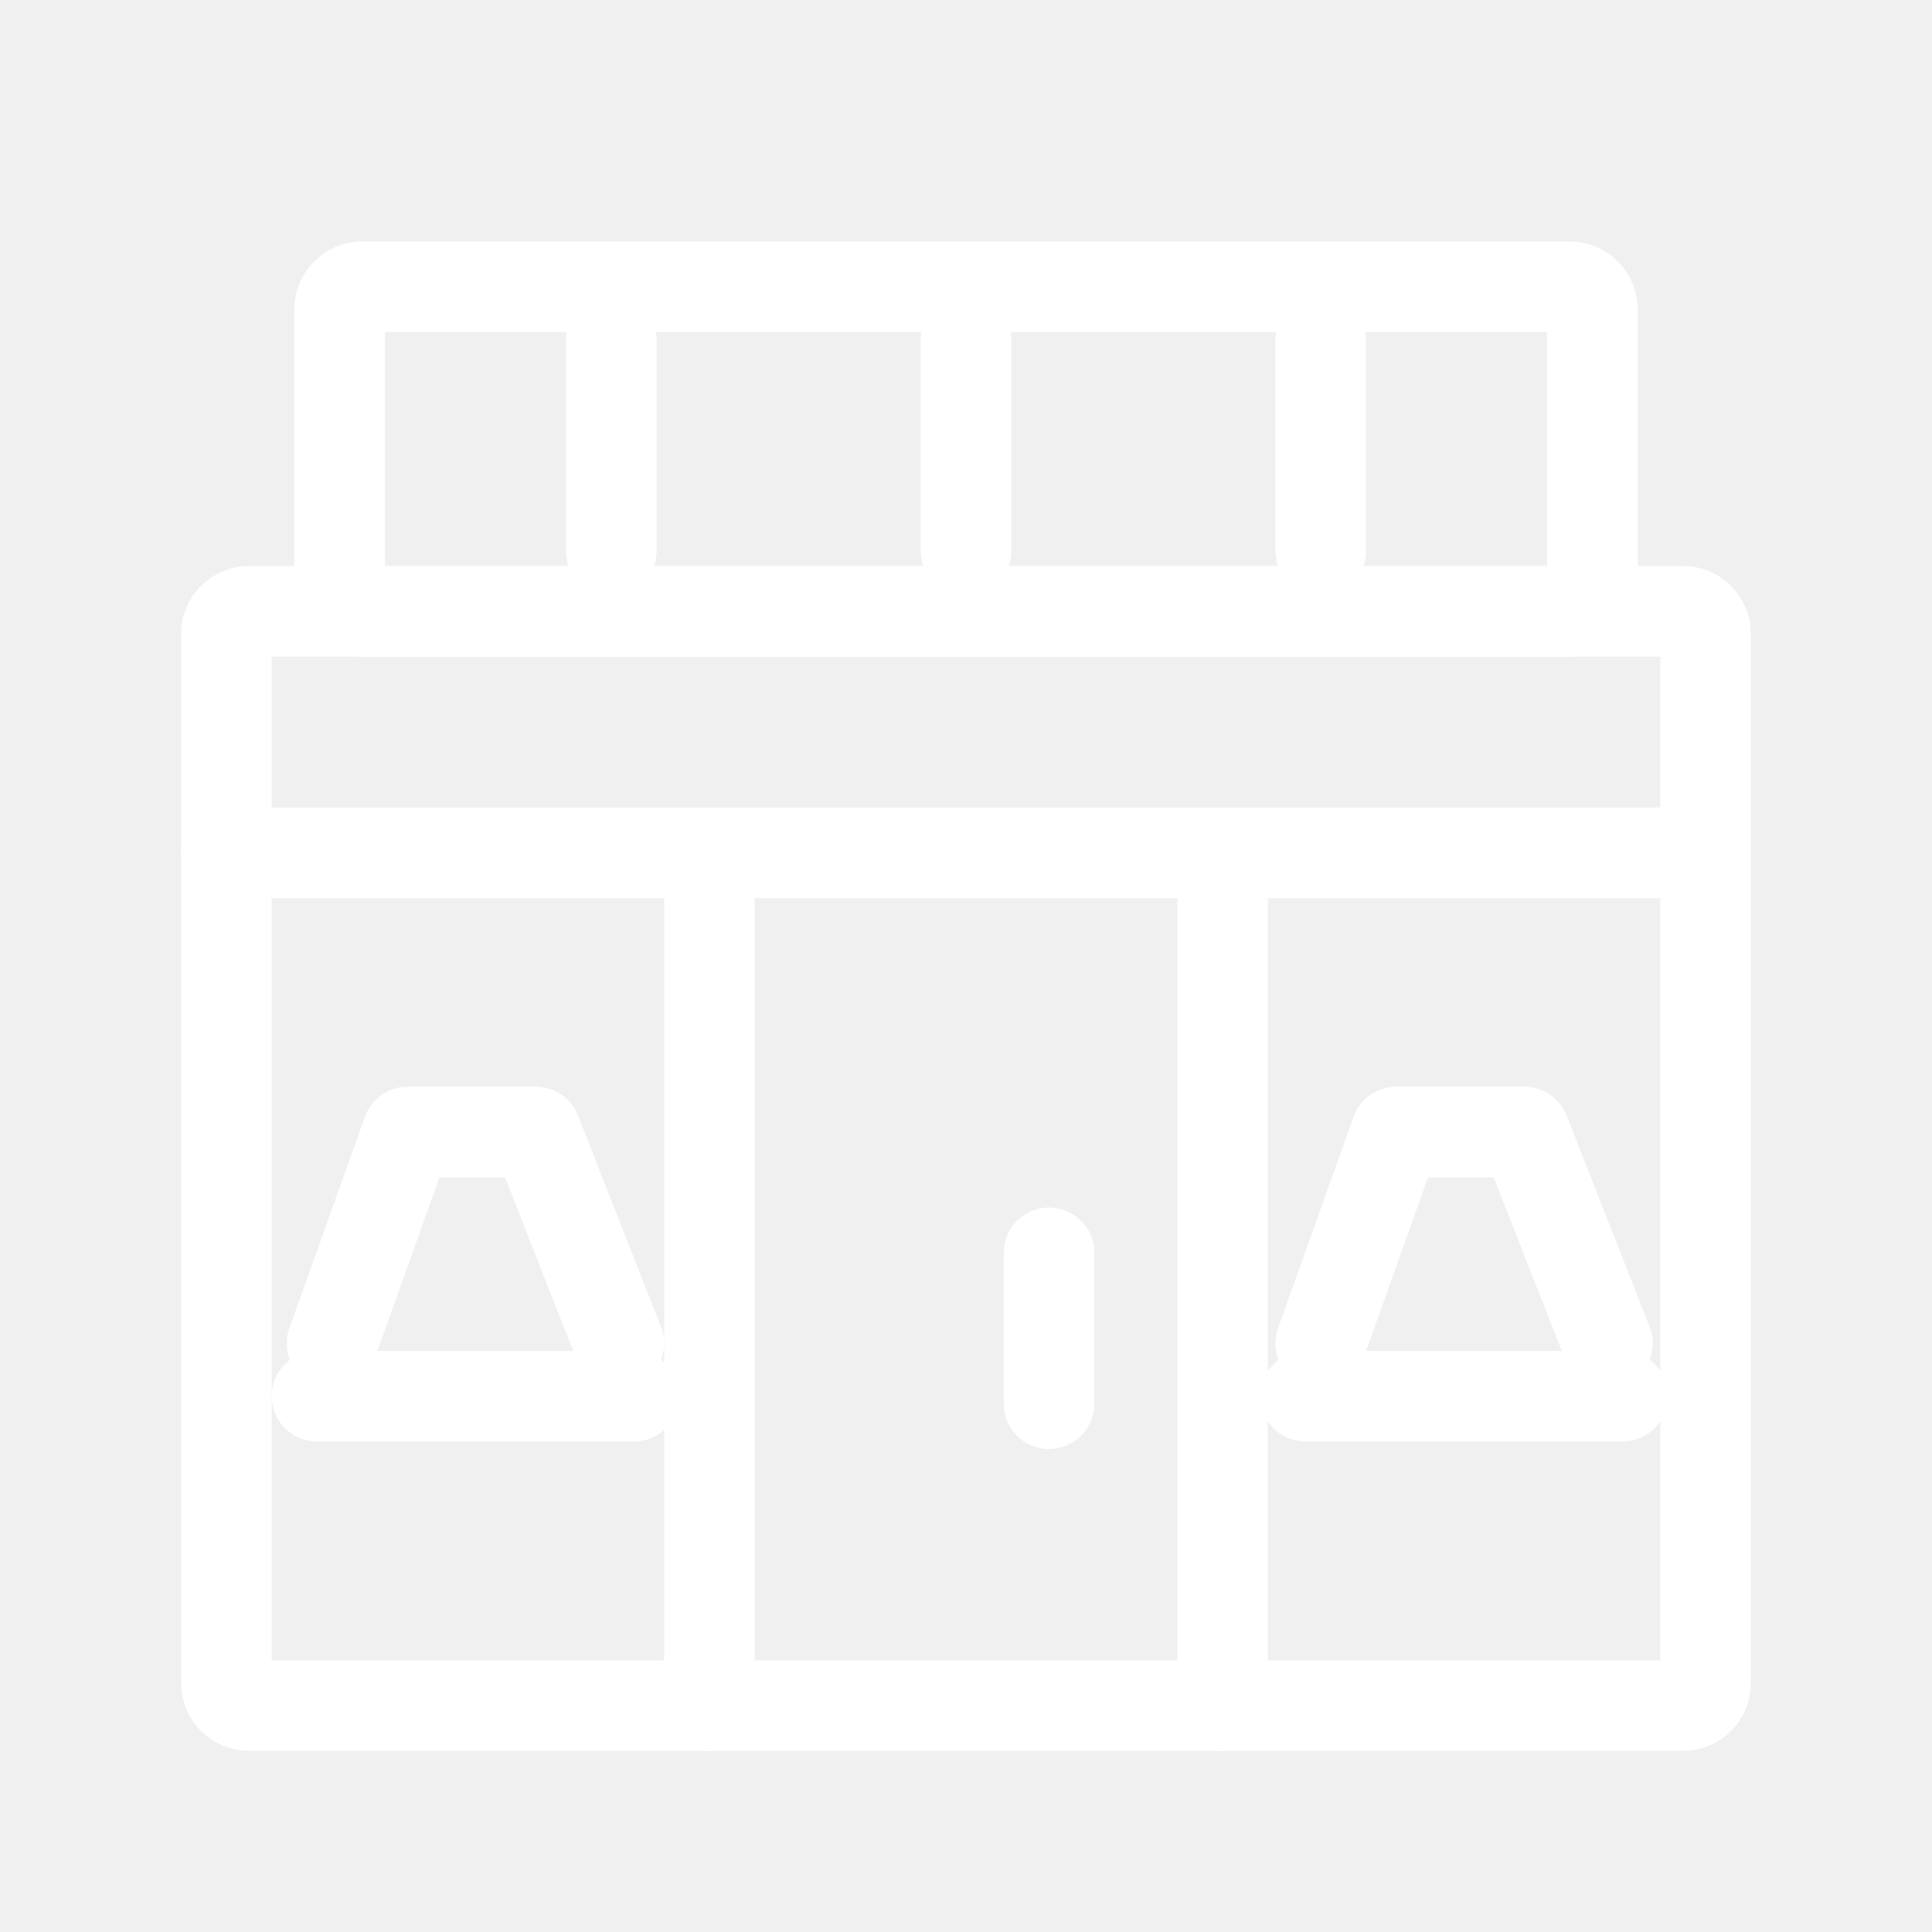
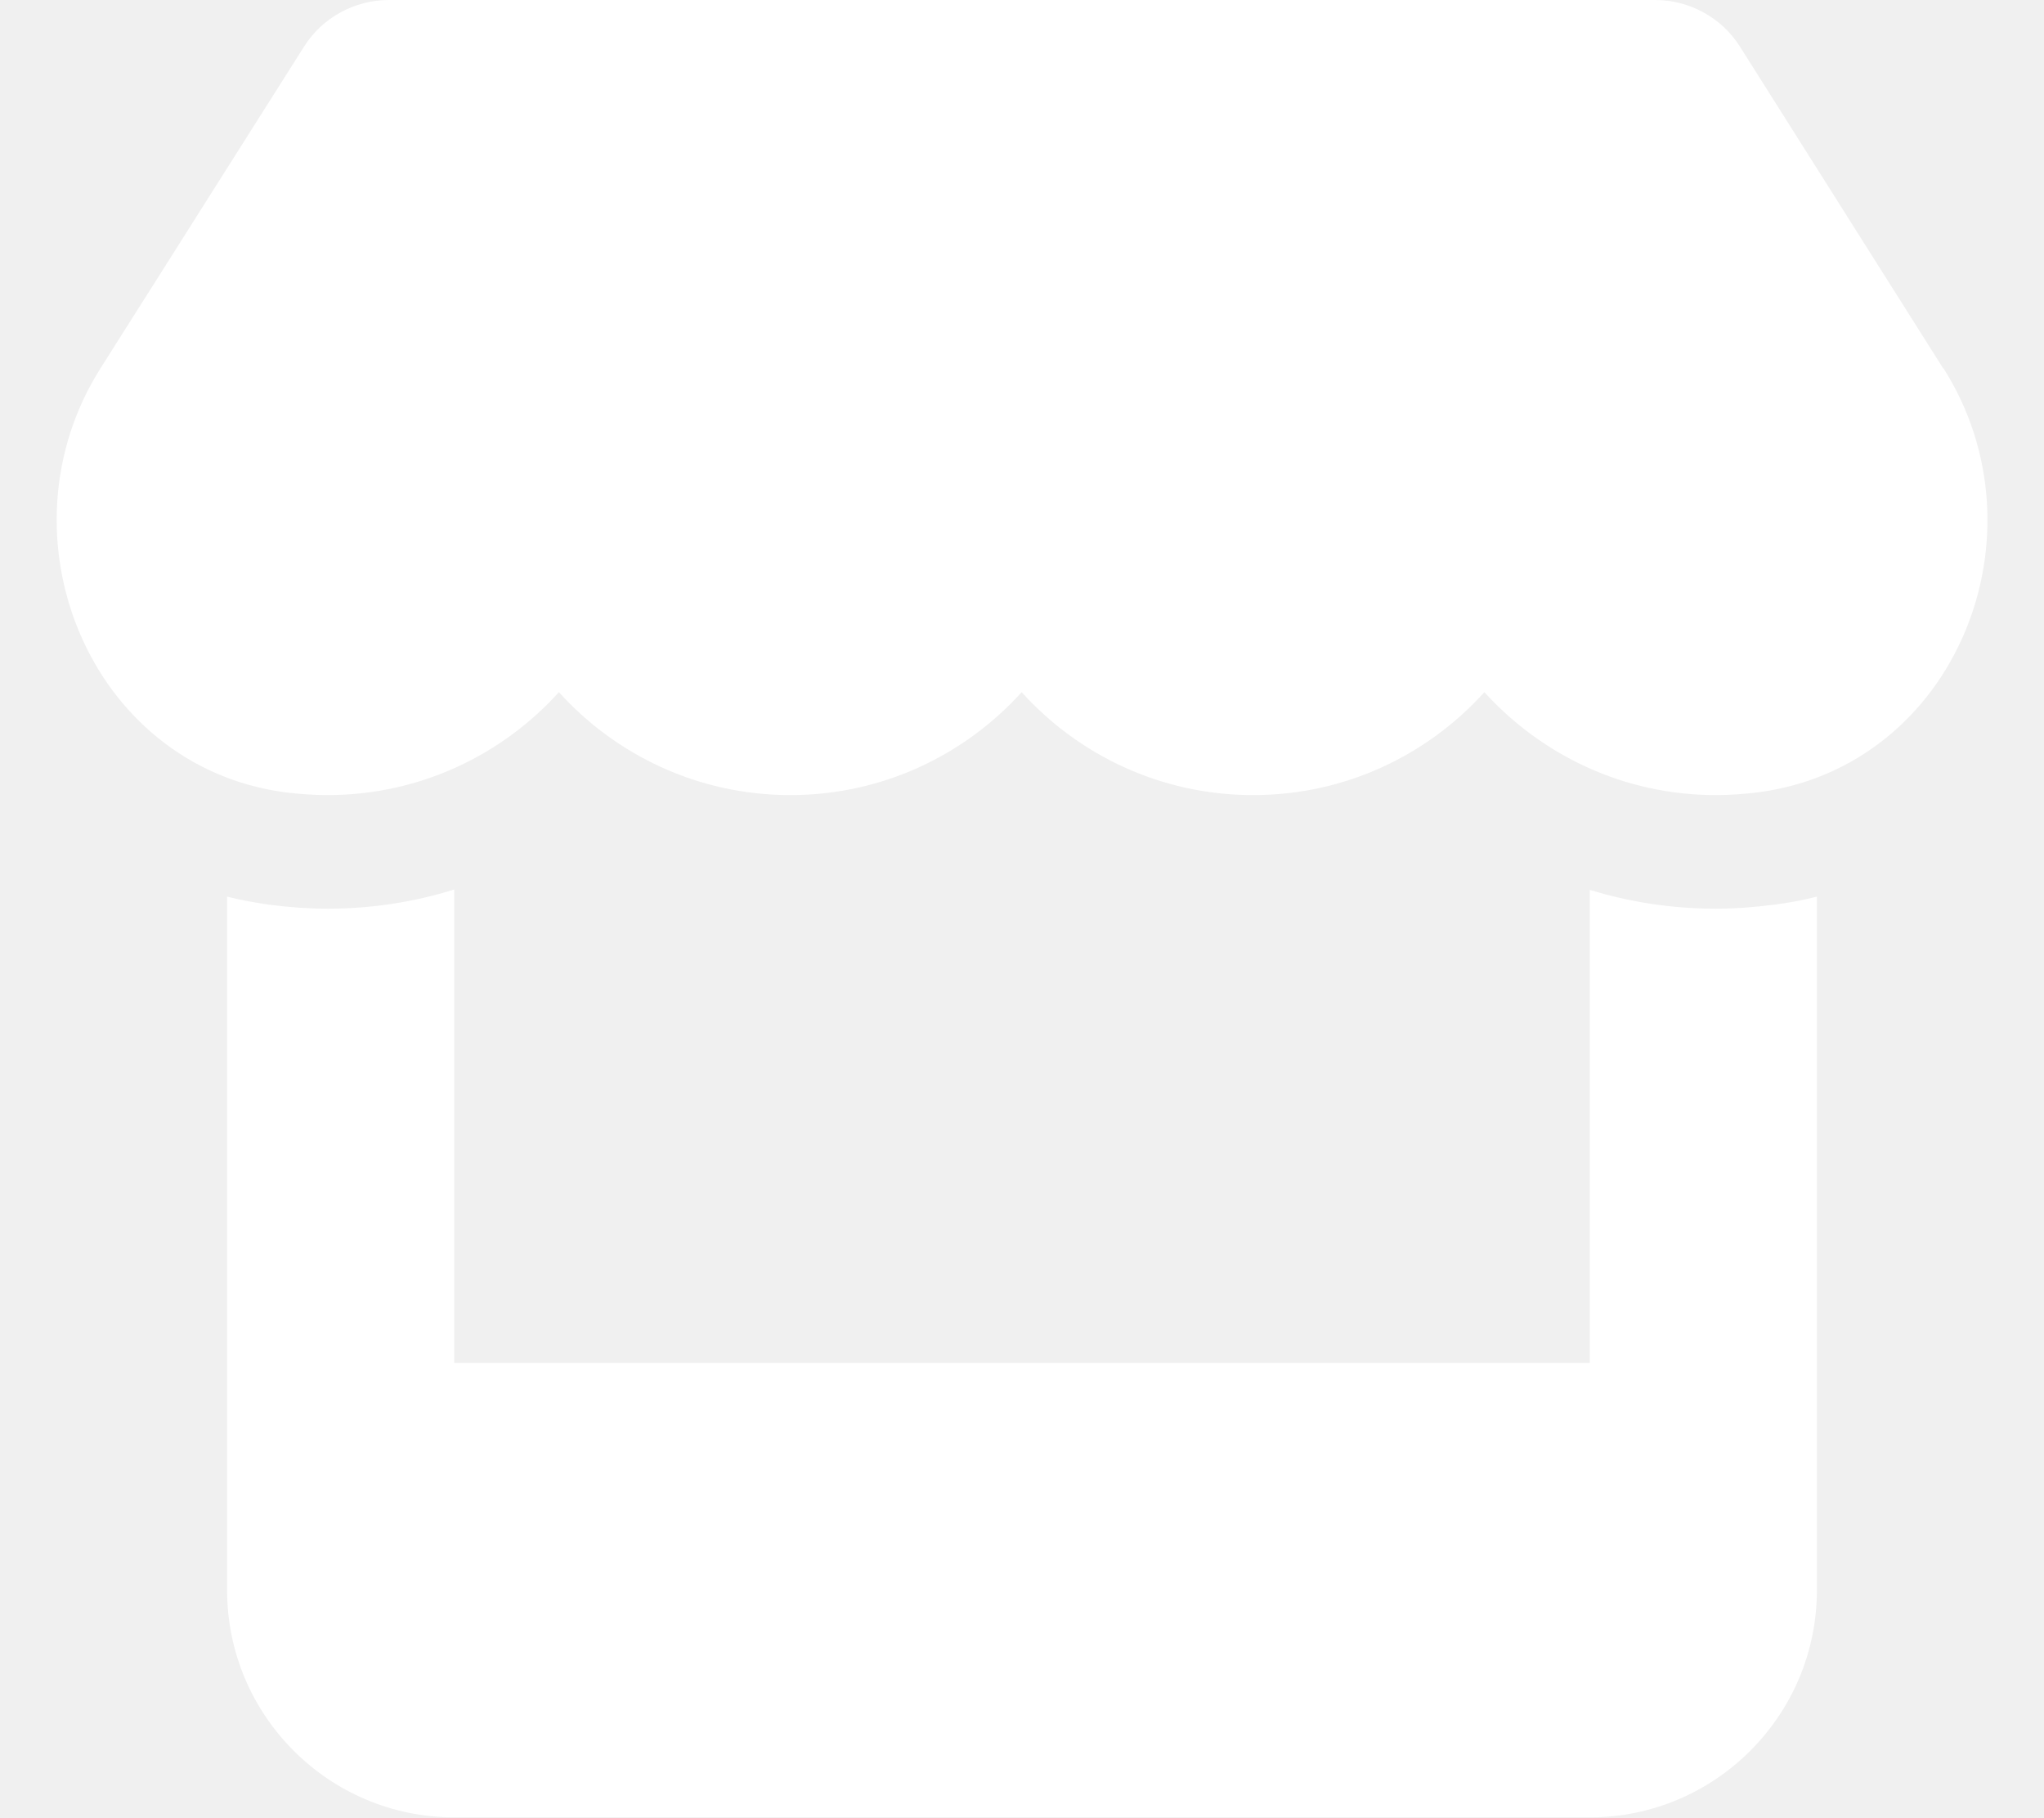
- <svg xmlns="http://www.w3.org/2000/svg" viewBox="0 0 256 256" fill="none" stroke="white" stroke-width="12" stroke-linecap="round" stroke-linejoin="round">
-   <rect x="30" y="81" width="196" height="145" rx="3" />
-   <rect x="45" y="38" width="166" height="43" rx="3" />
-   <line x1="81" y1="45" x2="81" y2="73" />
-   <line x1="128" y1="45" x2="128" y2="73" />
-   <line x1="175" y1="45" x2="175" y2="73" />
-   <line x1="30" y1="113" x2="226" y2="113" />
-   <line x1="94" y1="113" x2="94" y2="226" />
-   <line x1="162" y1="113" x2="162" y2="226" />
-   <polyline points="44,178 54,150 71,150 82,178" />
-   <line x1="42" y1="185" x2="84" y2="185" />
-   <polyline points="175,178 185,150 202,150 213,178" />
-   <line x1="173" y1="185" x2="215" y2="185" />
-   <line x1="139" y1="166" x2="139" y2="186" />
+ <svg xmlns="http://www.w3.org/2000/svg" viewBox="0 0 576 512">
+   <path fill="white" d="M547.6 103.8L490.3 13.1C485.2 5 476.1 0 466.4 0L109.6 0C99.9 0 90.8 5 85.7 13.1L28.3 103.8c-29.6 46.8-3.4 111.9 51.9 119.4c4 .5 8.1 .8 12.1 .8c26.1 0 49.3-11.4 65.2-29c15.9 17.6 39.1 29 65.2 29c26.1 0 49.3-11.4 65.2-29c15.9 17.6 39.1 29 65.2 29c26.2 0 49.3-11.4 65.2-29c16 17.6 39.1 29 65.2 29c4.1 0 8.1-.3 12.1-.8c55.5-7.4 81.8-72.5 52.1-119.4zM499.7 254.9c0 0 0 0-.1 0c-5.3 .7-10.7 1.1-16.2 1.1c-12.4 0-24.3-1.9-35.4-5.3L448 384l-320 0 0-133.4c-11.2 3.5-23.2 5.4-35.6 5.4c-5.5 0-11-.4-16.3-1.1l-.1 0c-4.1-.6-8.1-1.3-12-2.3L64 384l0 64c0 35.3 28.7 64 64 64l320 0c35.3 0 64-28.7 64-64l0-64 0-131.4c-4 1-8 1.8-12.3 2.3z" />
</svg>
